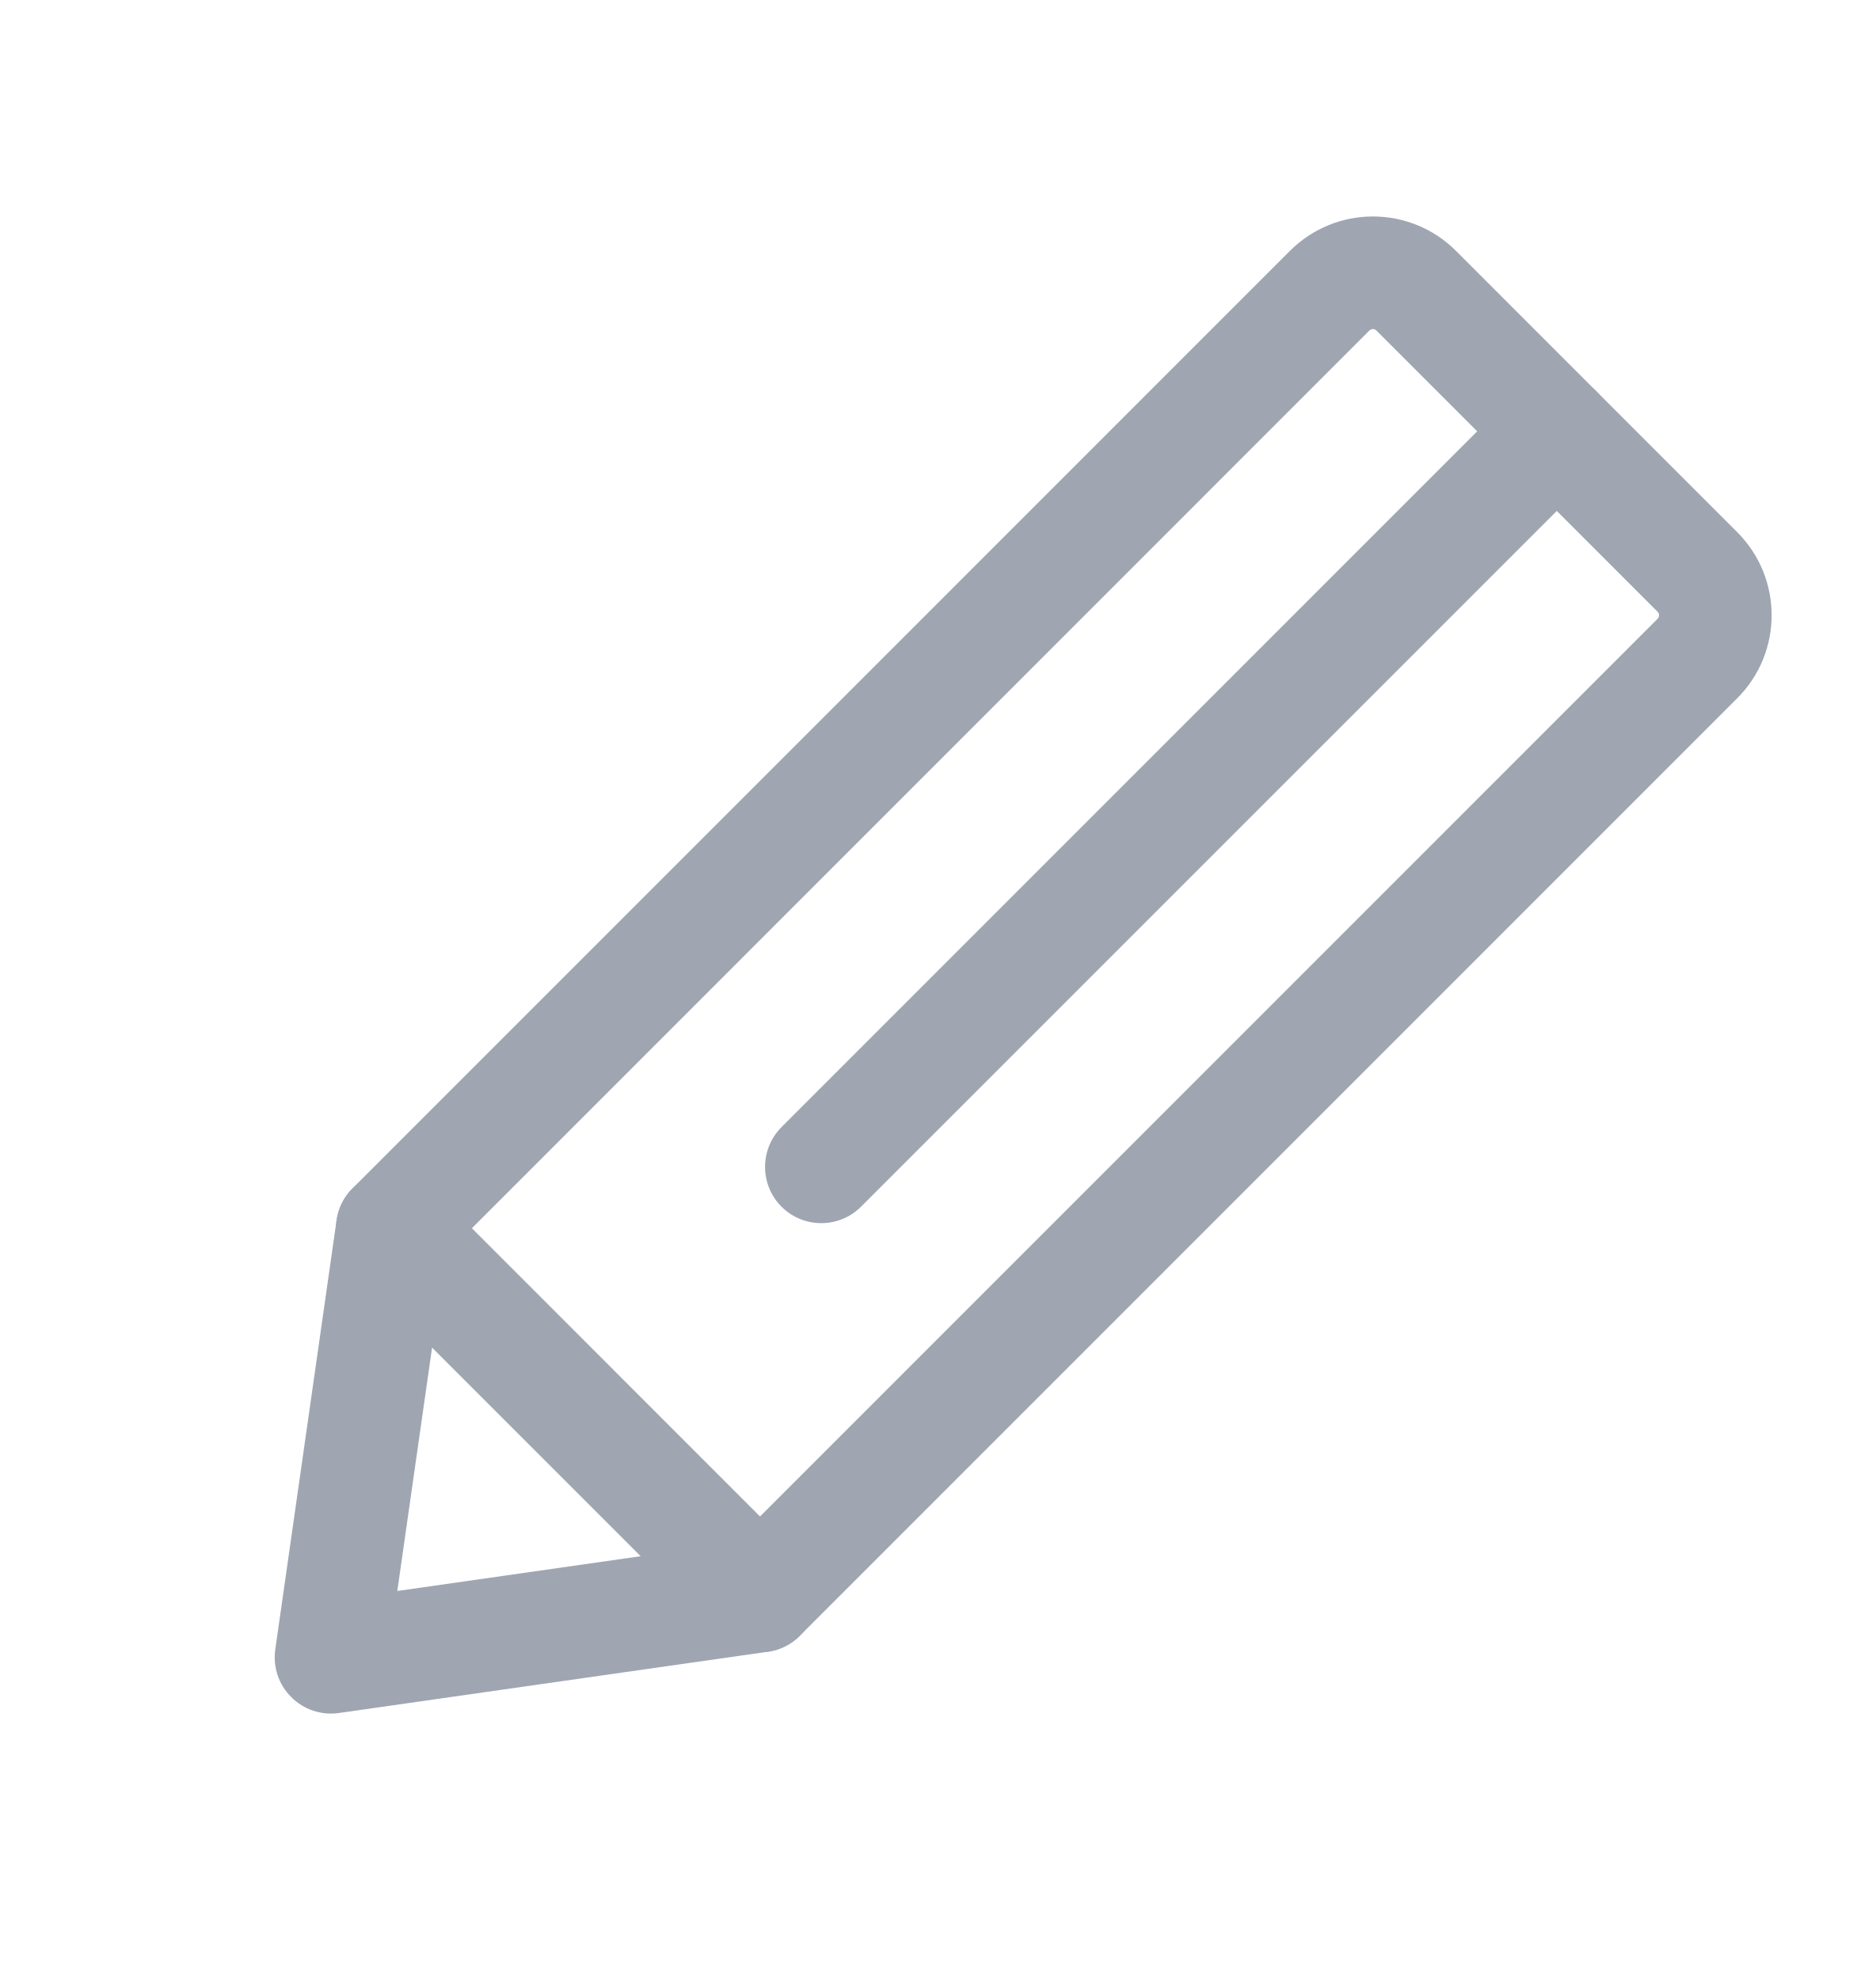
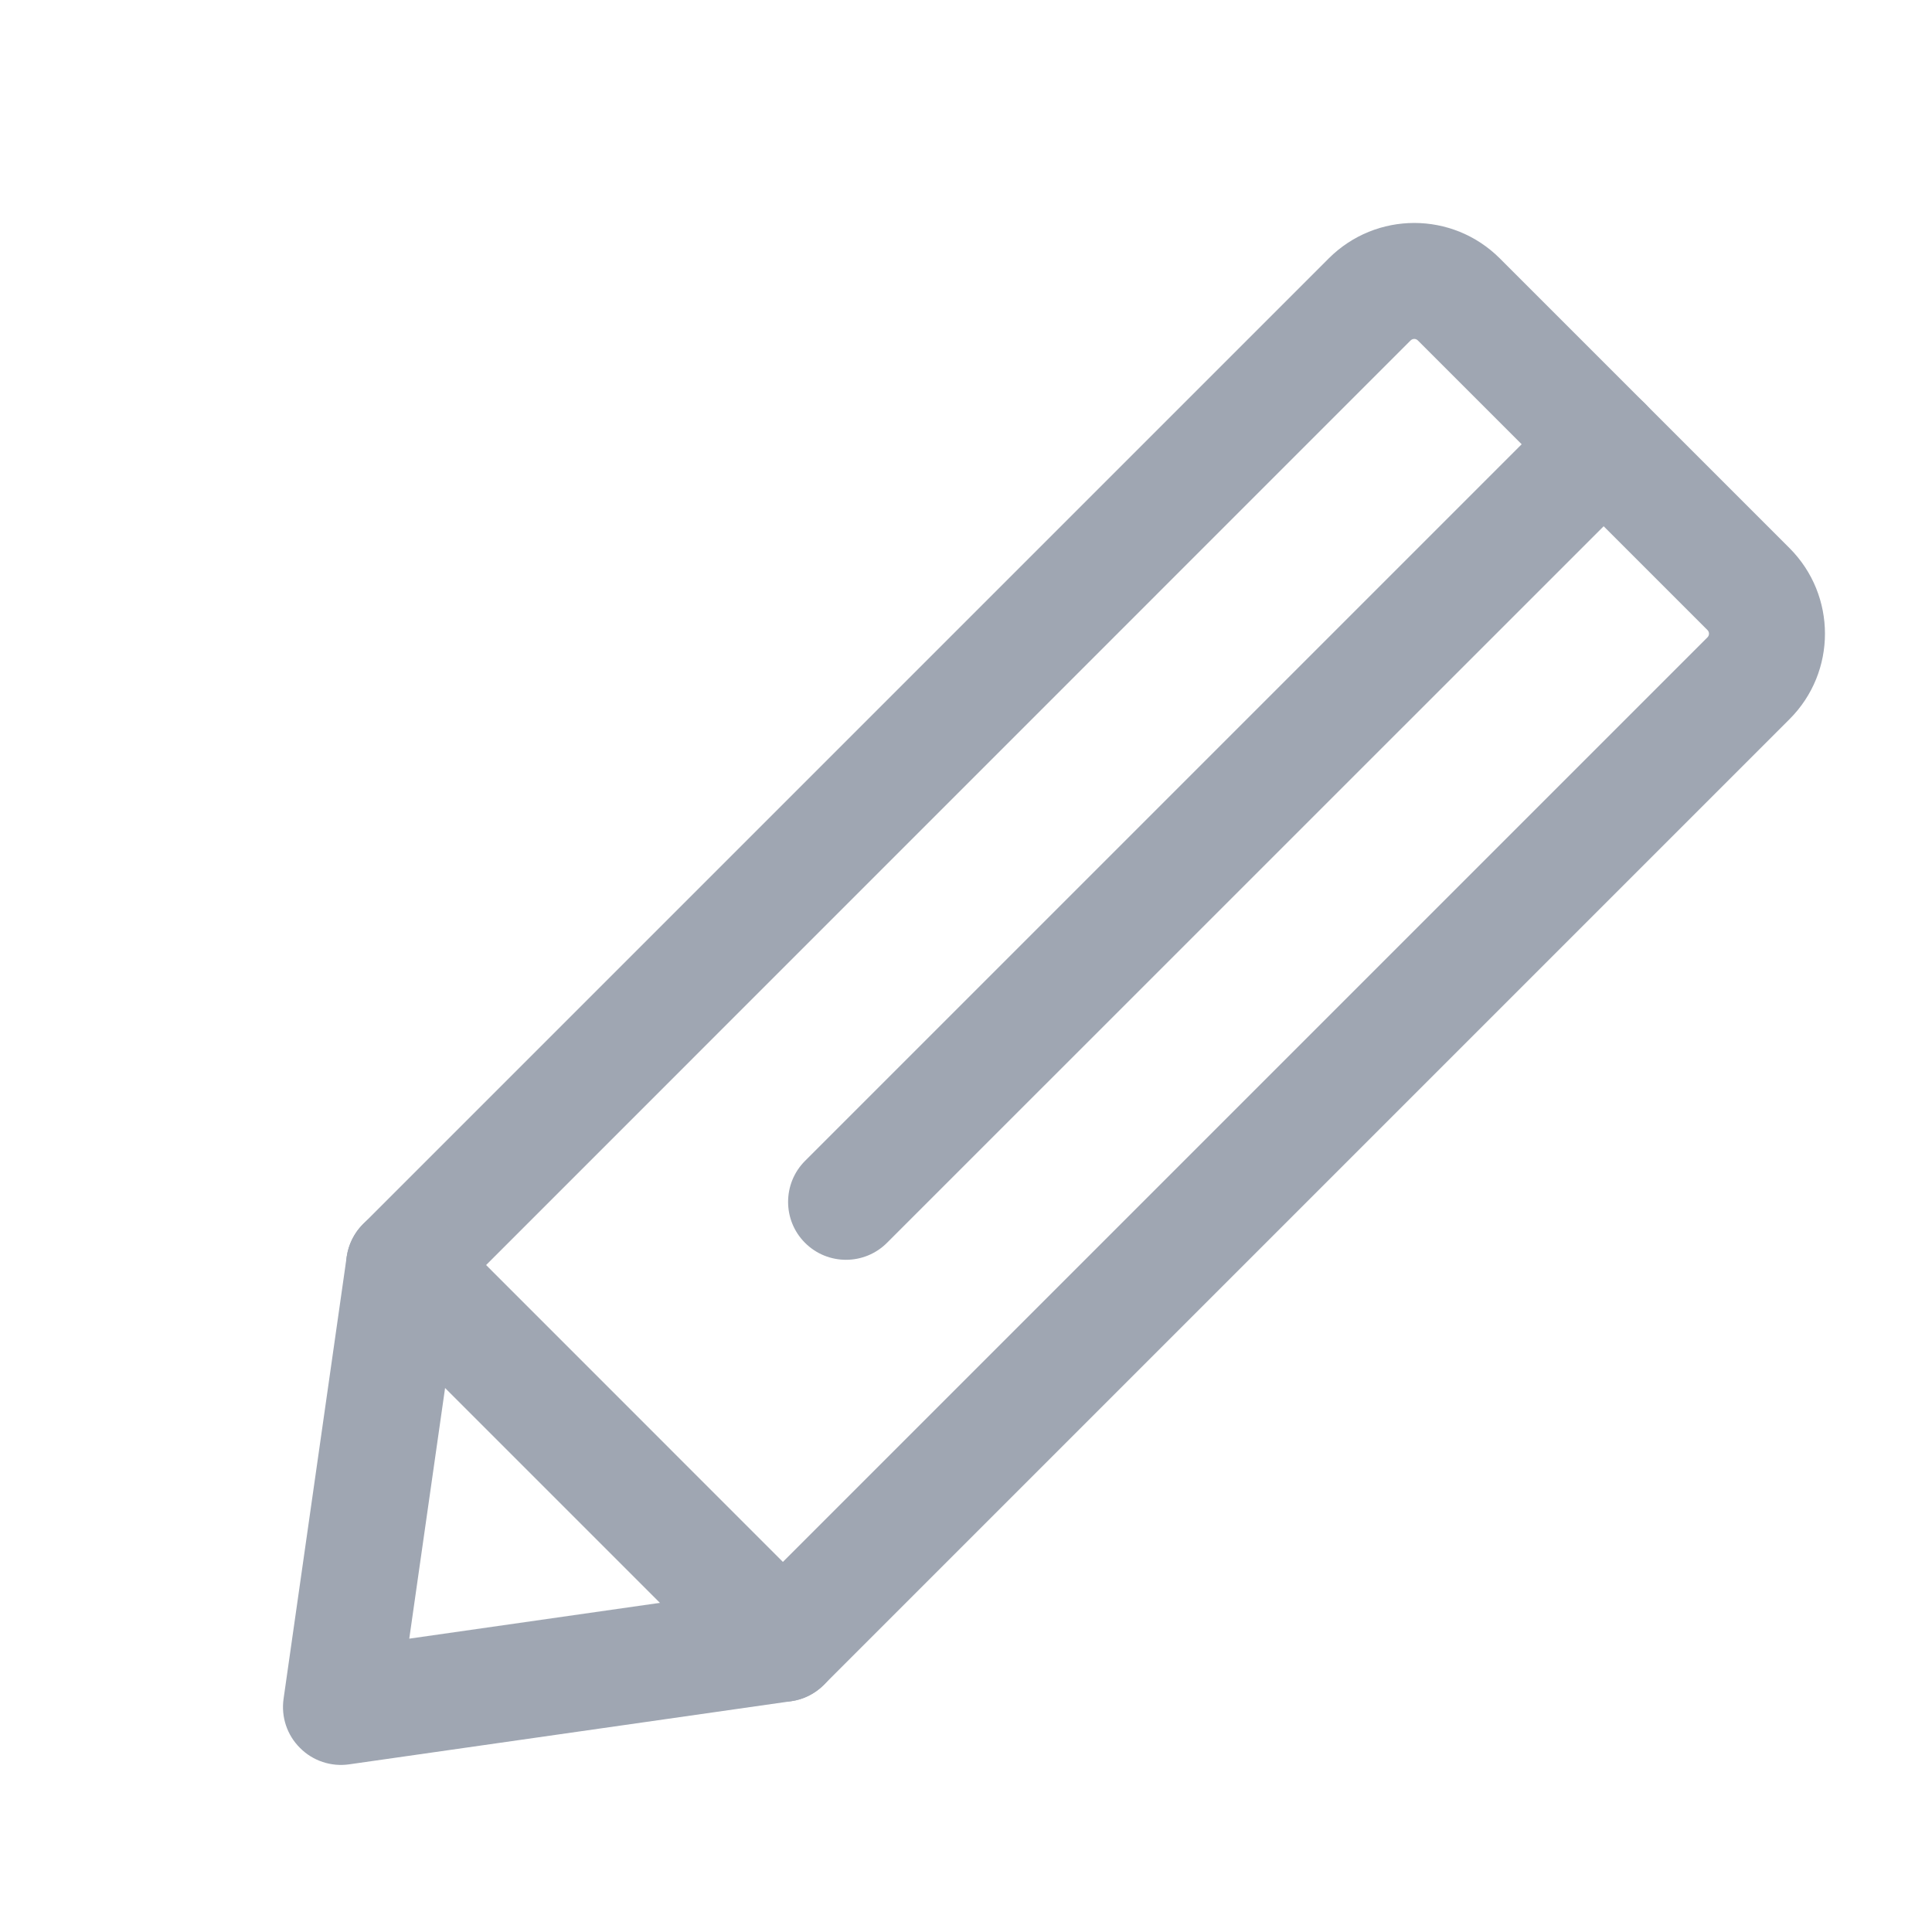
- <svg xmlns="http://www.w3.org/2000/svg" width="18" height="19" viewBox="0 0 18 19" fill="none">
+ <svg xmlns="http://www.w3.org/2000/svg" width="18" height="18" viewBox="0 0 18 18" fill="none">
  <g id="pen">
    <path id="Stroke 1 (Stroke)" fill-rule="evenodd" clip-rule="evenodd" d="M12.379 2.408C12.82 1.967 13.533 1.967 13.974 2.408L16.672 5.106C17.113 5.547 17.113 6.261 16.672 6.701L7.676 15.697C7.593 15.78 7.486 15.834 7.37 15.85L3.253 16.438C3.085 16.462 2.915 16.406 2.795 16.285C2.674 16.165 2.618 15.996 2.642 15.827L3.23 11.71C3.247 11.594 3.3 11.487 3.383 11.404L12.379 2.408ZM13.21 3.172C13.191 3.153 13.162 3.153 13.142 3.172L4.274 12.041L3.813 15.267L7.04 14.806L15.908 5.938C15.927 5.919 15.927 5.889 15.908 5.87L13.21 3.172Z" fill="#9FA6B2" />
    <path id="Stroke 3 (Stroke)" fill-rule="evenodd" clip-rule="evenodd" d="M15.323 3.757C15.534 3.968 15.534 4.31 15.323 4.521L8.264 11.579C8.053 11.79 7.711 11.79 7.5 11.579C7.29 11.369 7.29 11.027 7.5 10.816L14.559 3.757C14.77 3.546 15.112 3.546 15.323 3.757Z" fill="#9FA6B2" />
    <path id="Stroke 5 (Stroke)" fill-rule="evenodd" clip-rule="evenodd" d="M3.383 11.404C3.594 11.193 3.936 11.193 4.147 11.404L7.676 14.934C7.887 15.145 7.887 15.486 7.676 15.697C7.465 15.908 7.123 15.908 6.912 15.697L3.383 12.168C3.172 11.957 3.172 11.615 3.383 11.404Z" fill="#9FA6B2" />
  </g>
</svg>
